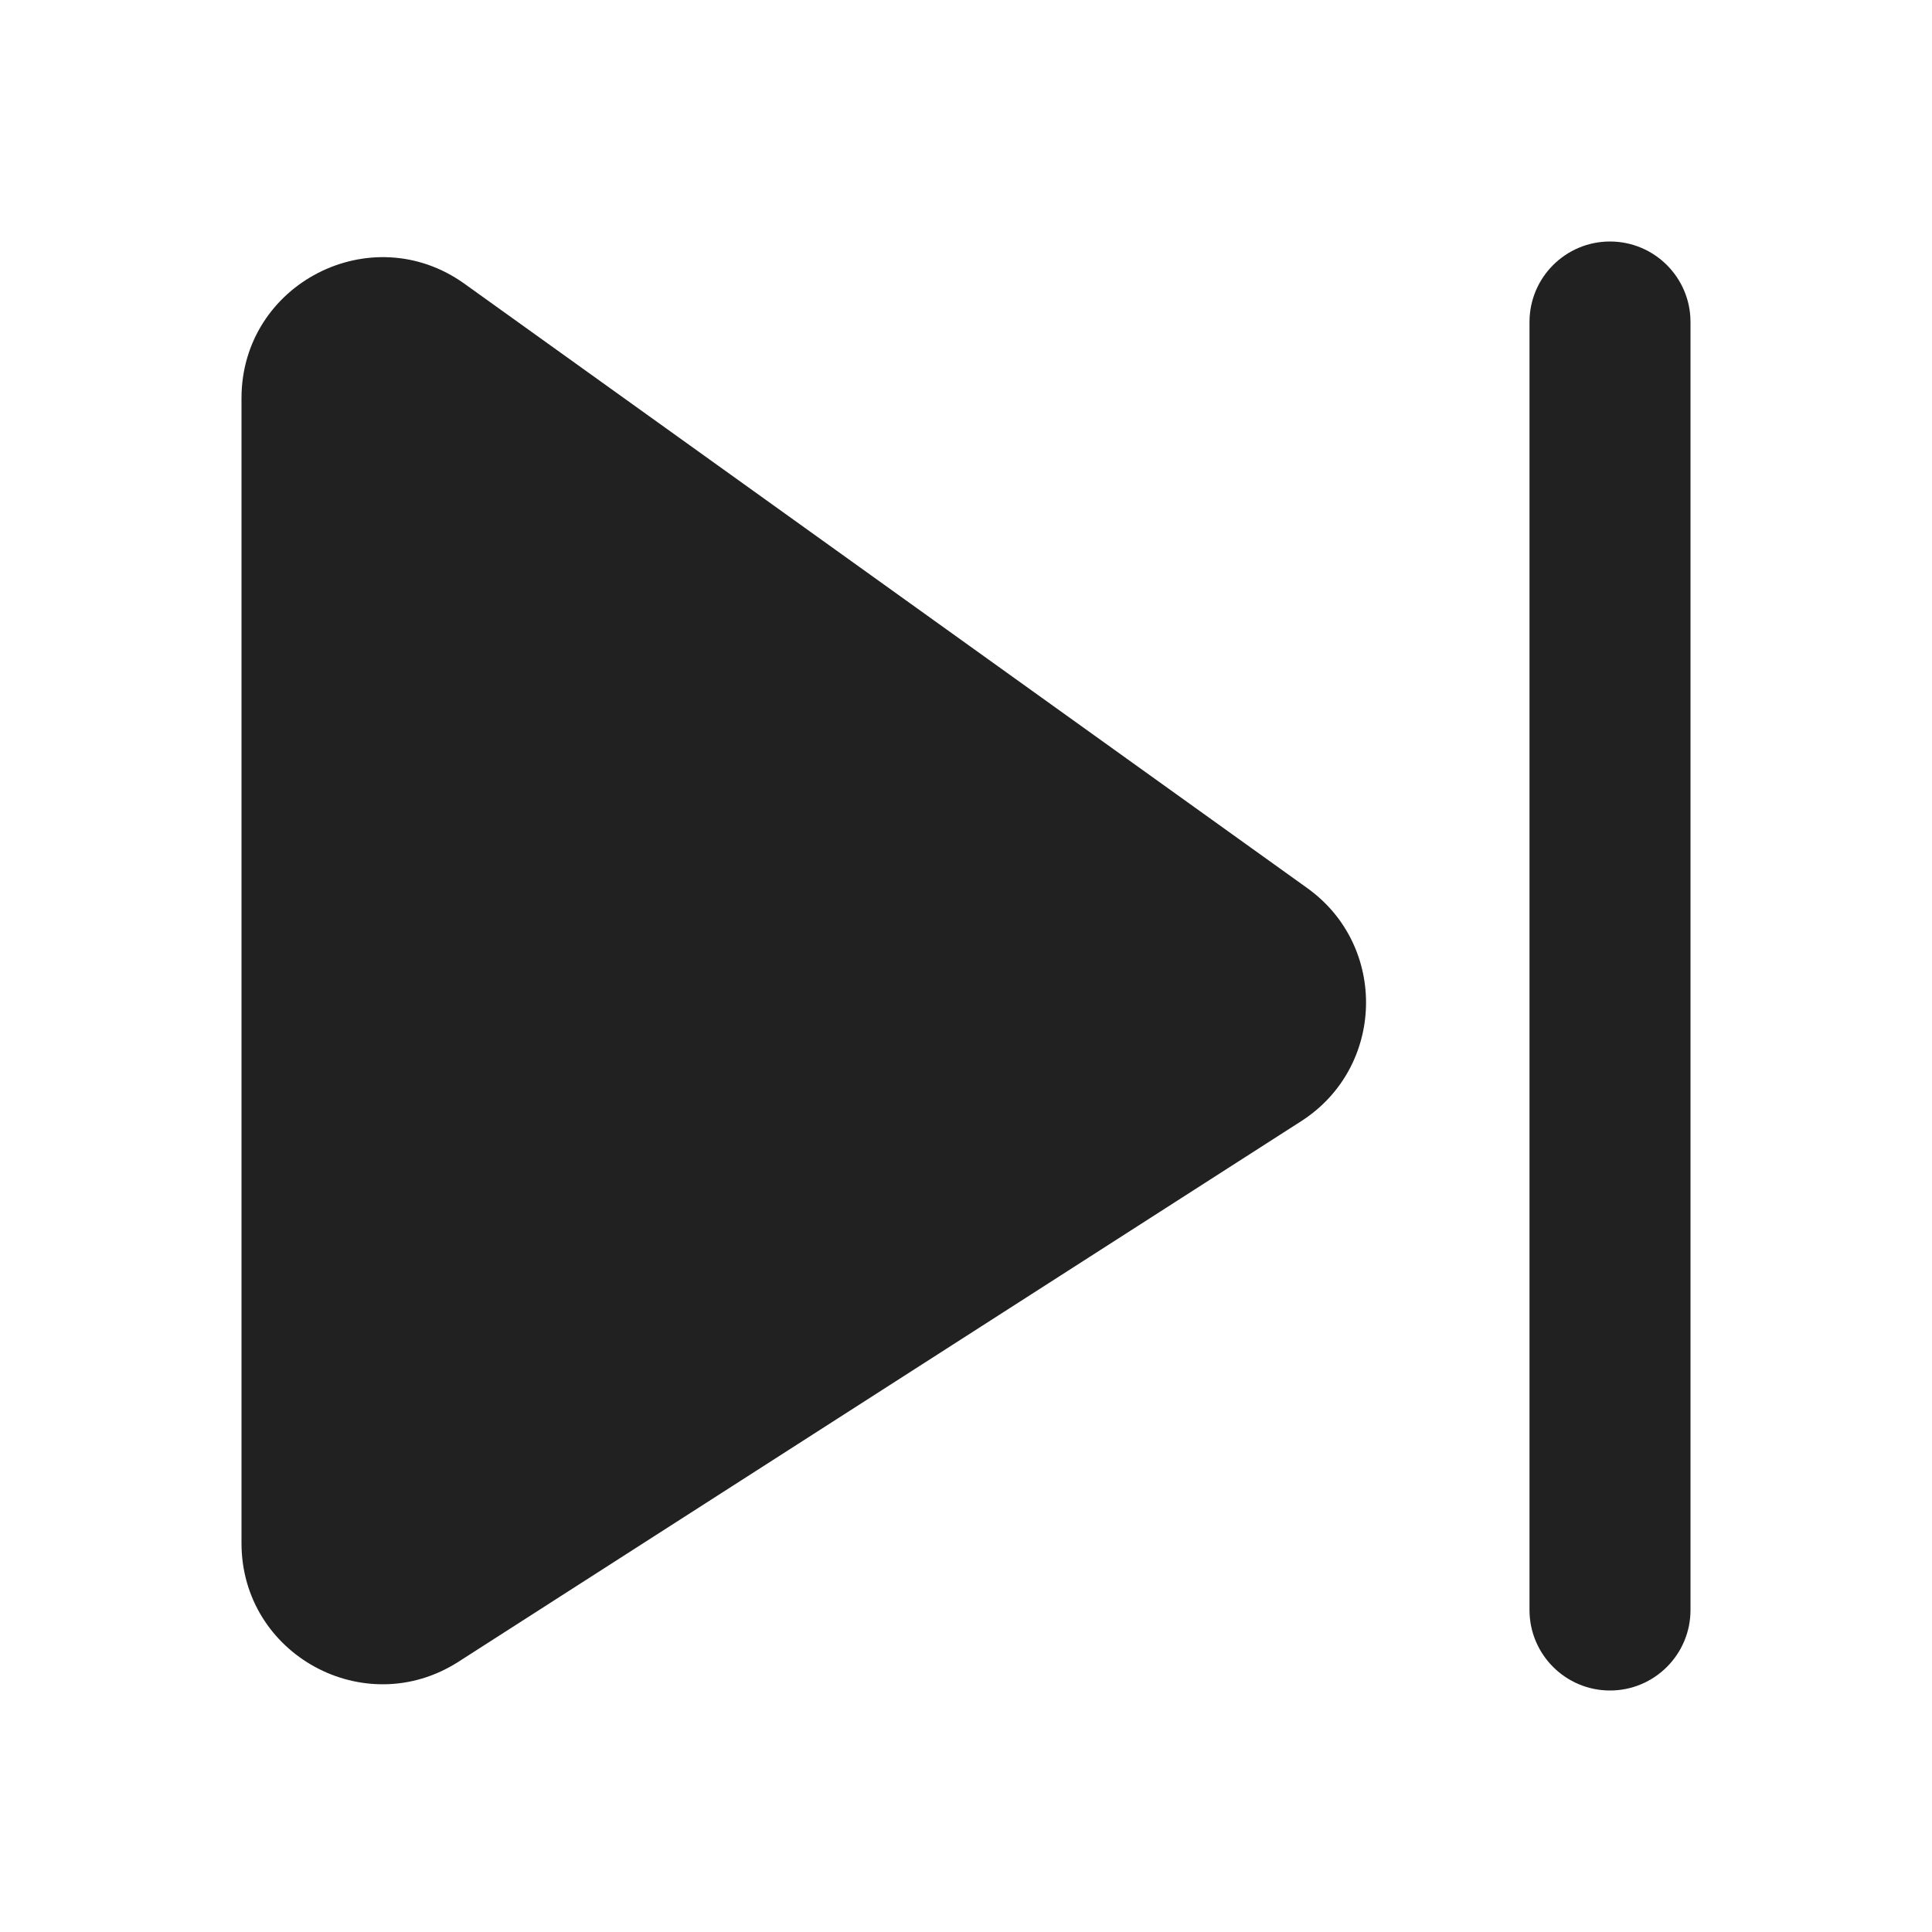
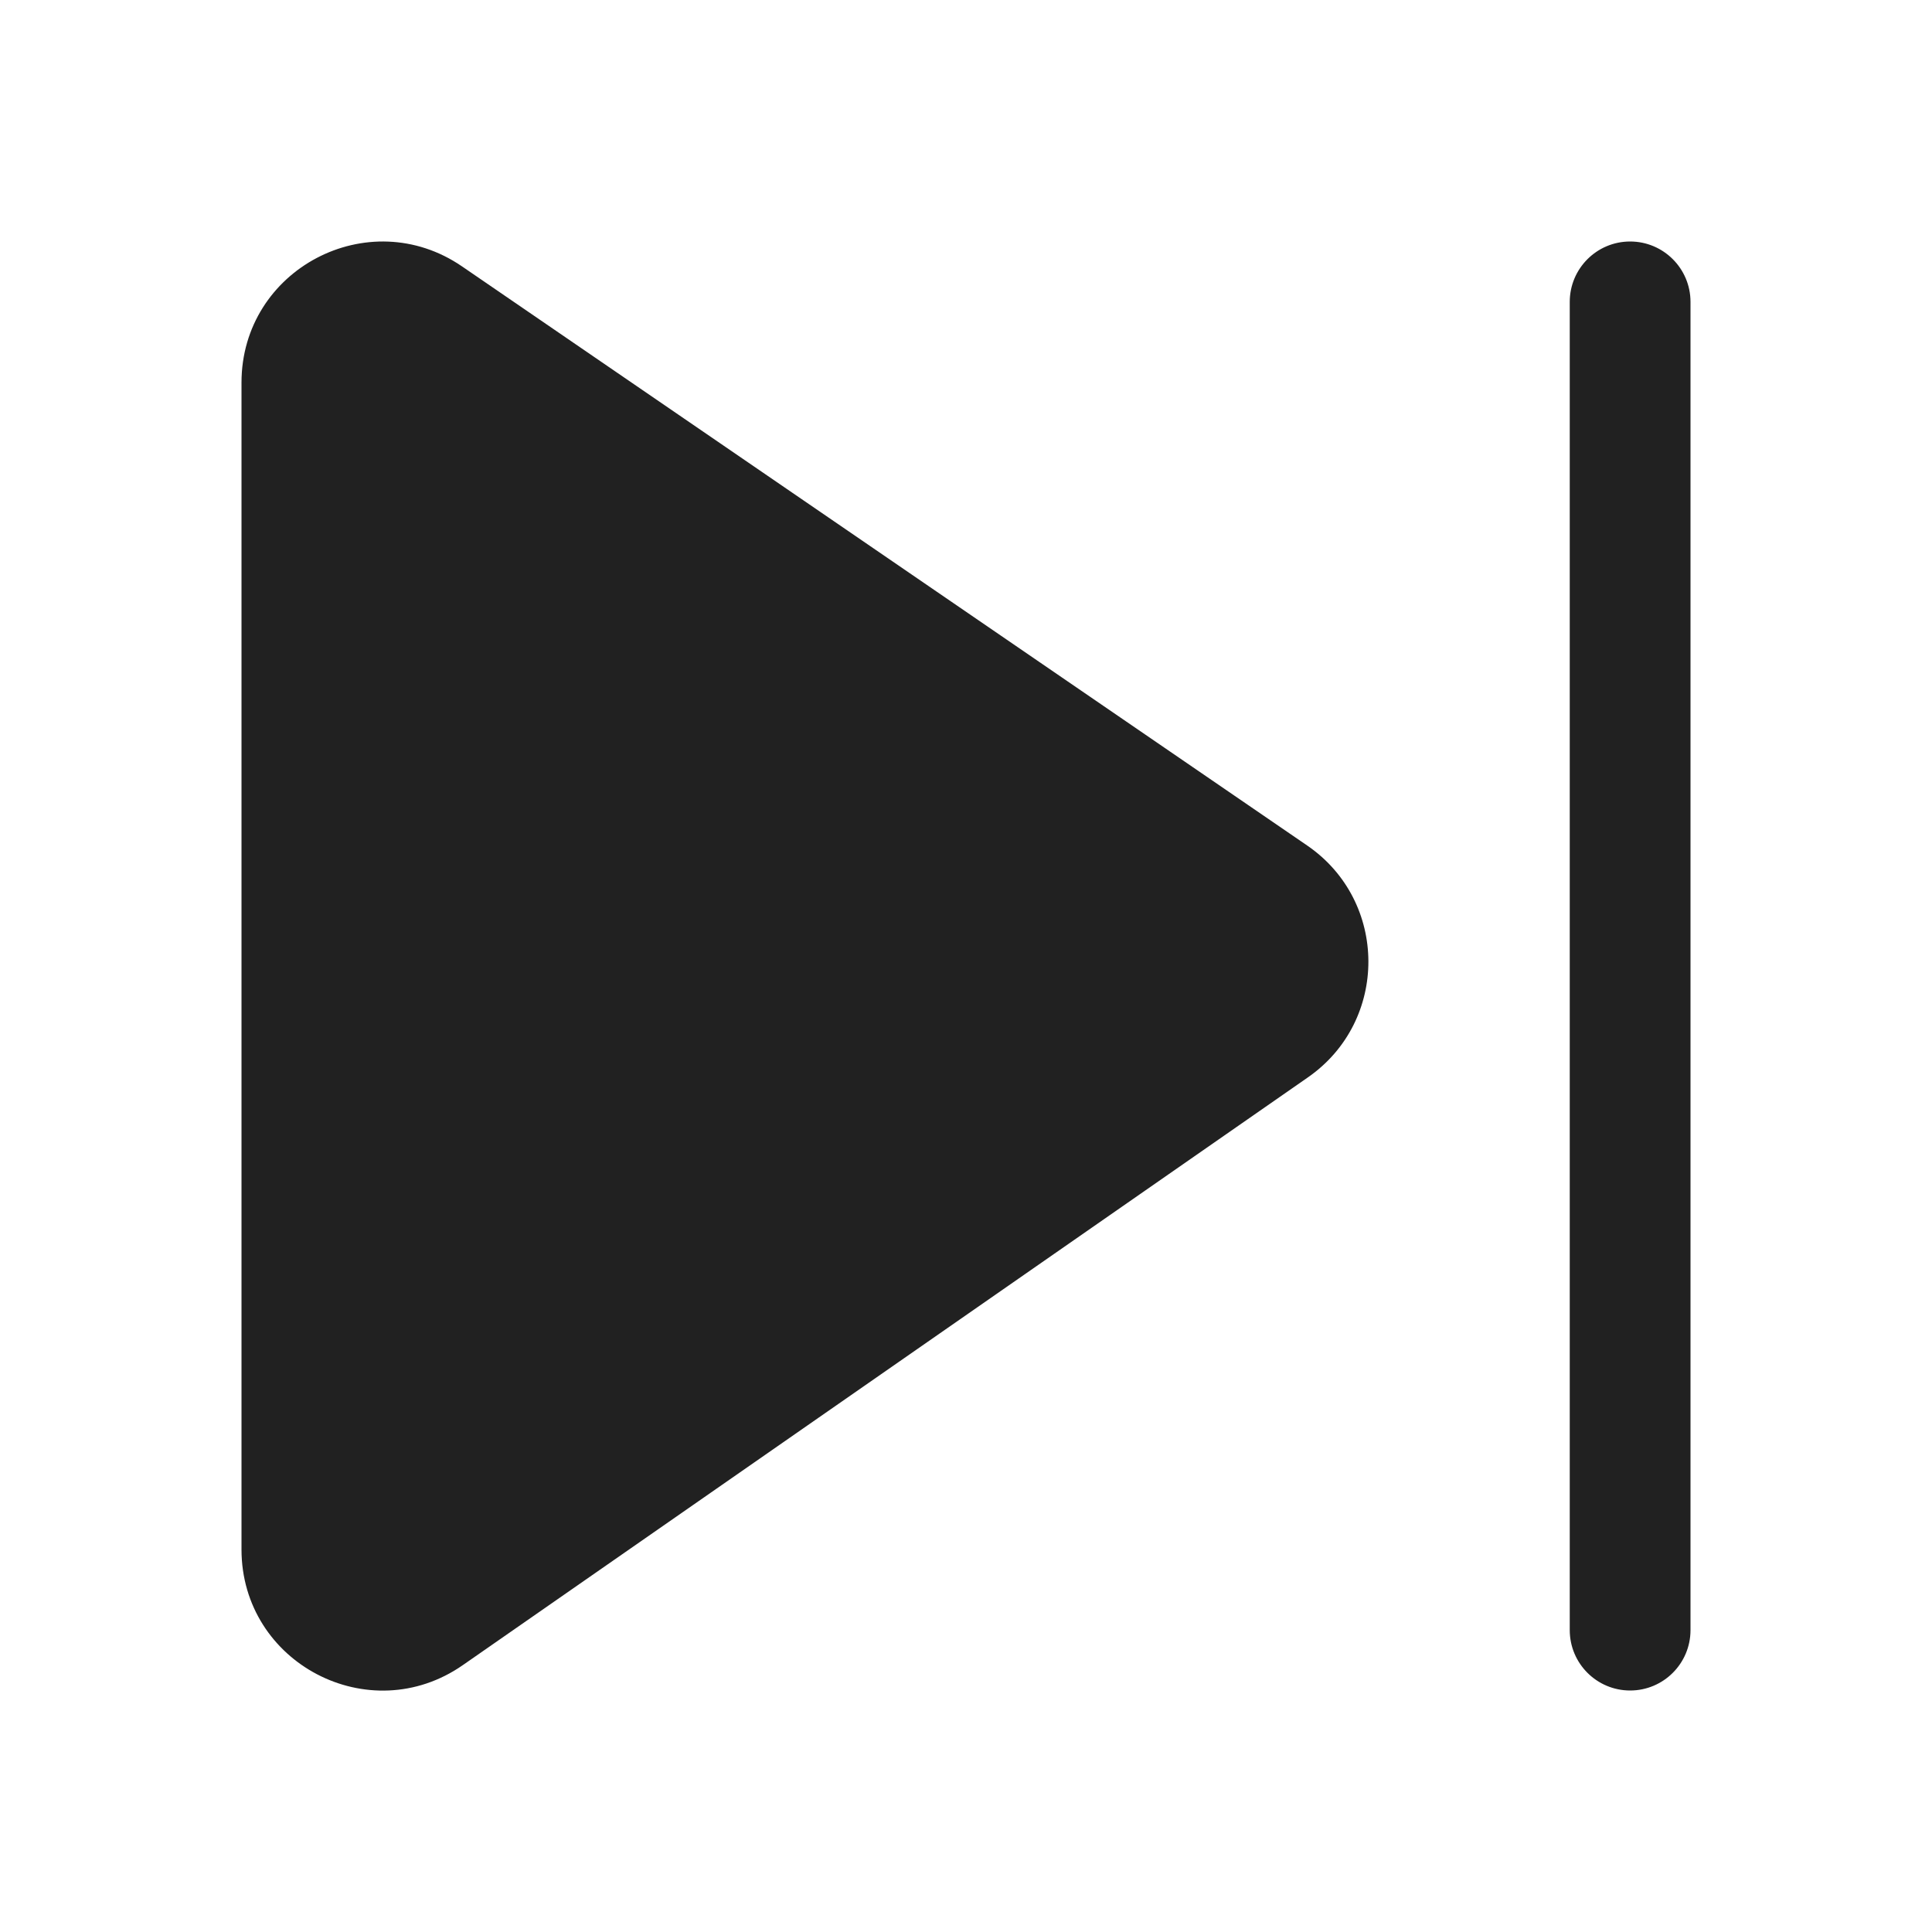
<svg xmlns="http://www.w3.org/2000/svg" width="24" height="24" viewBox="0 0 24 24" fill="none">
-   <path d="M21 4C21 3.448 20.552 3 20 3C19.448 3 19 3.448 19 4V20C19 20.552 19.448 21 20 21C20.552 21 21 20.552 21 20V4Z" fill="#212121" />
-   <path d="M3 4.947C3 3.523 4.612 2.695 5.77 3.525L16.239 11.032C17.244 11.752 17.205 13.259 16.165 13.927L5.695 20.643C4.53 21.39 3 20.554 3 19.17V4.947Z" fill="#212121" />
+   <path d="M3 4.753C3 3.345 4.578 2.514 5.739 3.309L16.238 10.503C17.248 11.195 17.253 12.684 16.248 13.383L5.749 20.685C4.589 21.492 3 20.661 3 19.248V4.753ZM21 3.75C21 3.336 20.664 3 20.25 3C19.836 3 19.5 3.336 19.5 3.75V20.25C19.5 20.664 19.836 21 20.25 21C20.664 21 21 20.664 21 20.25V3.75Z" fill="#212121" />
</svg>
